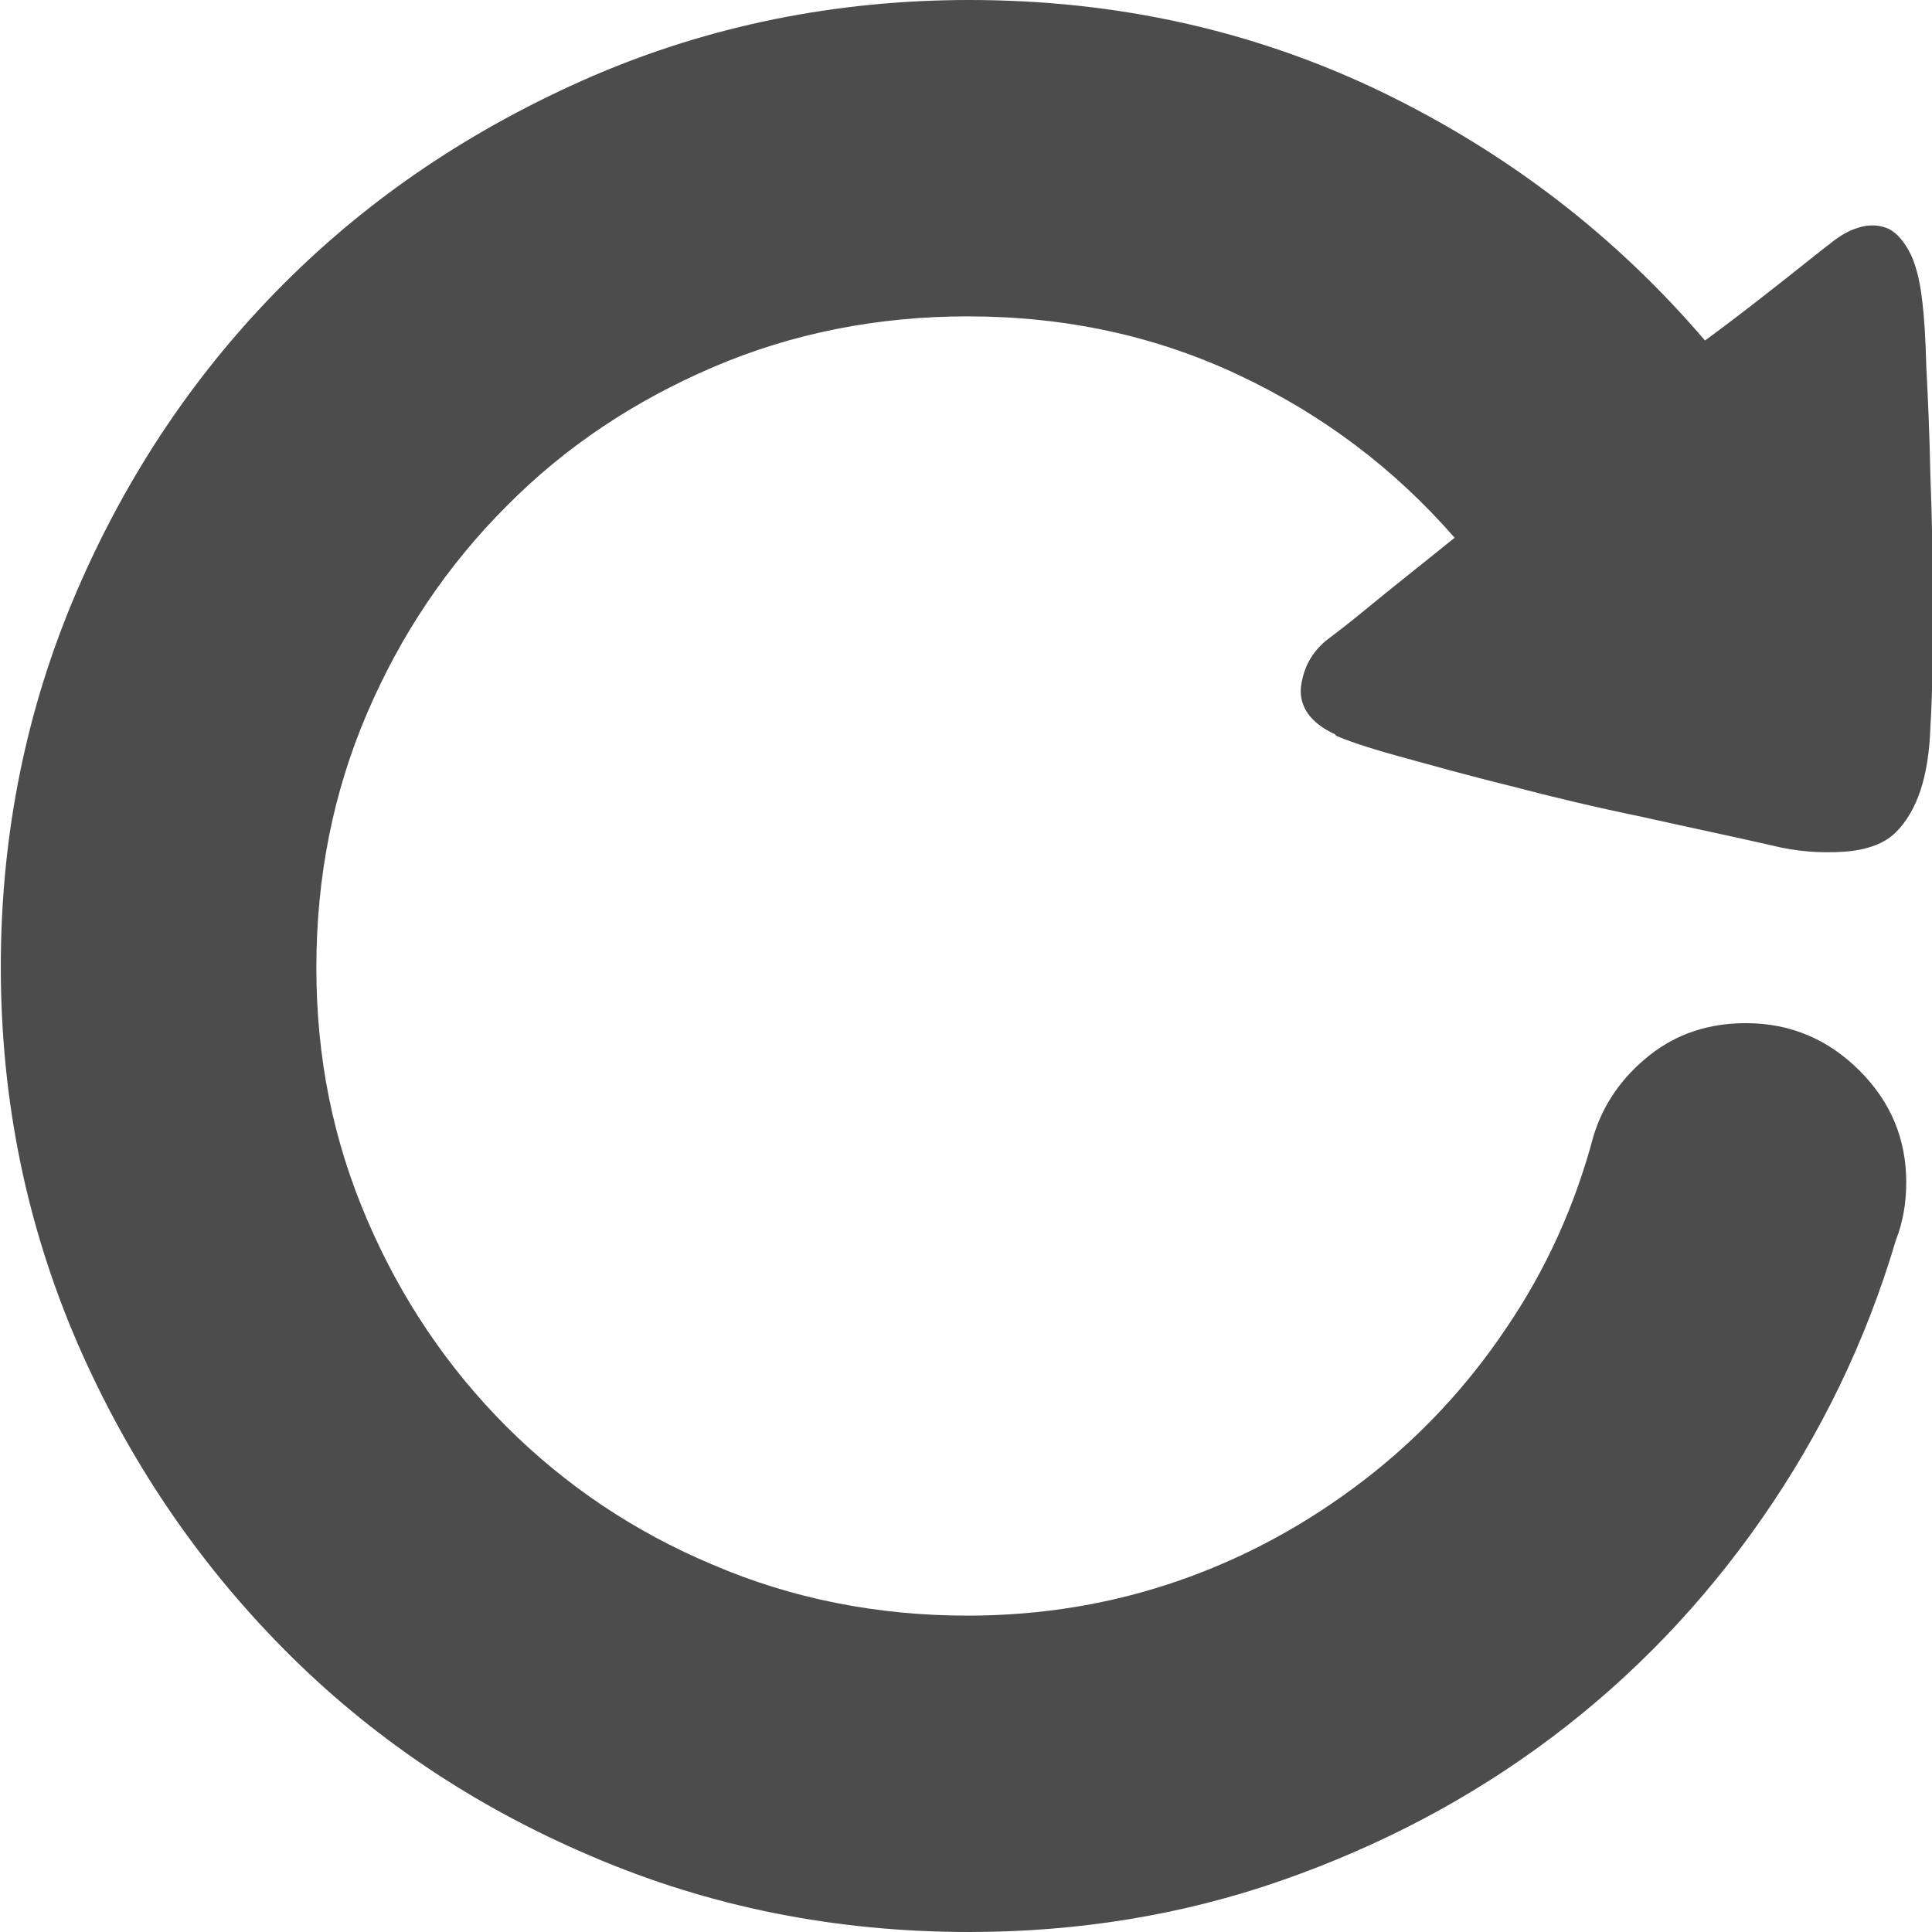
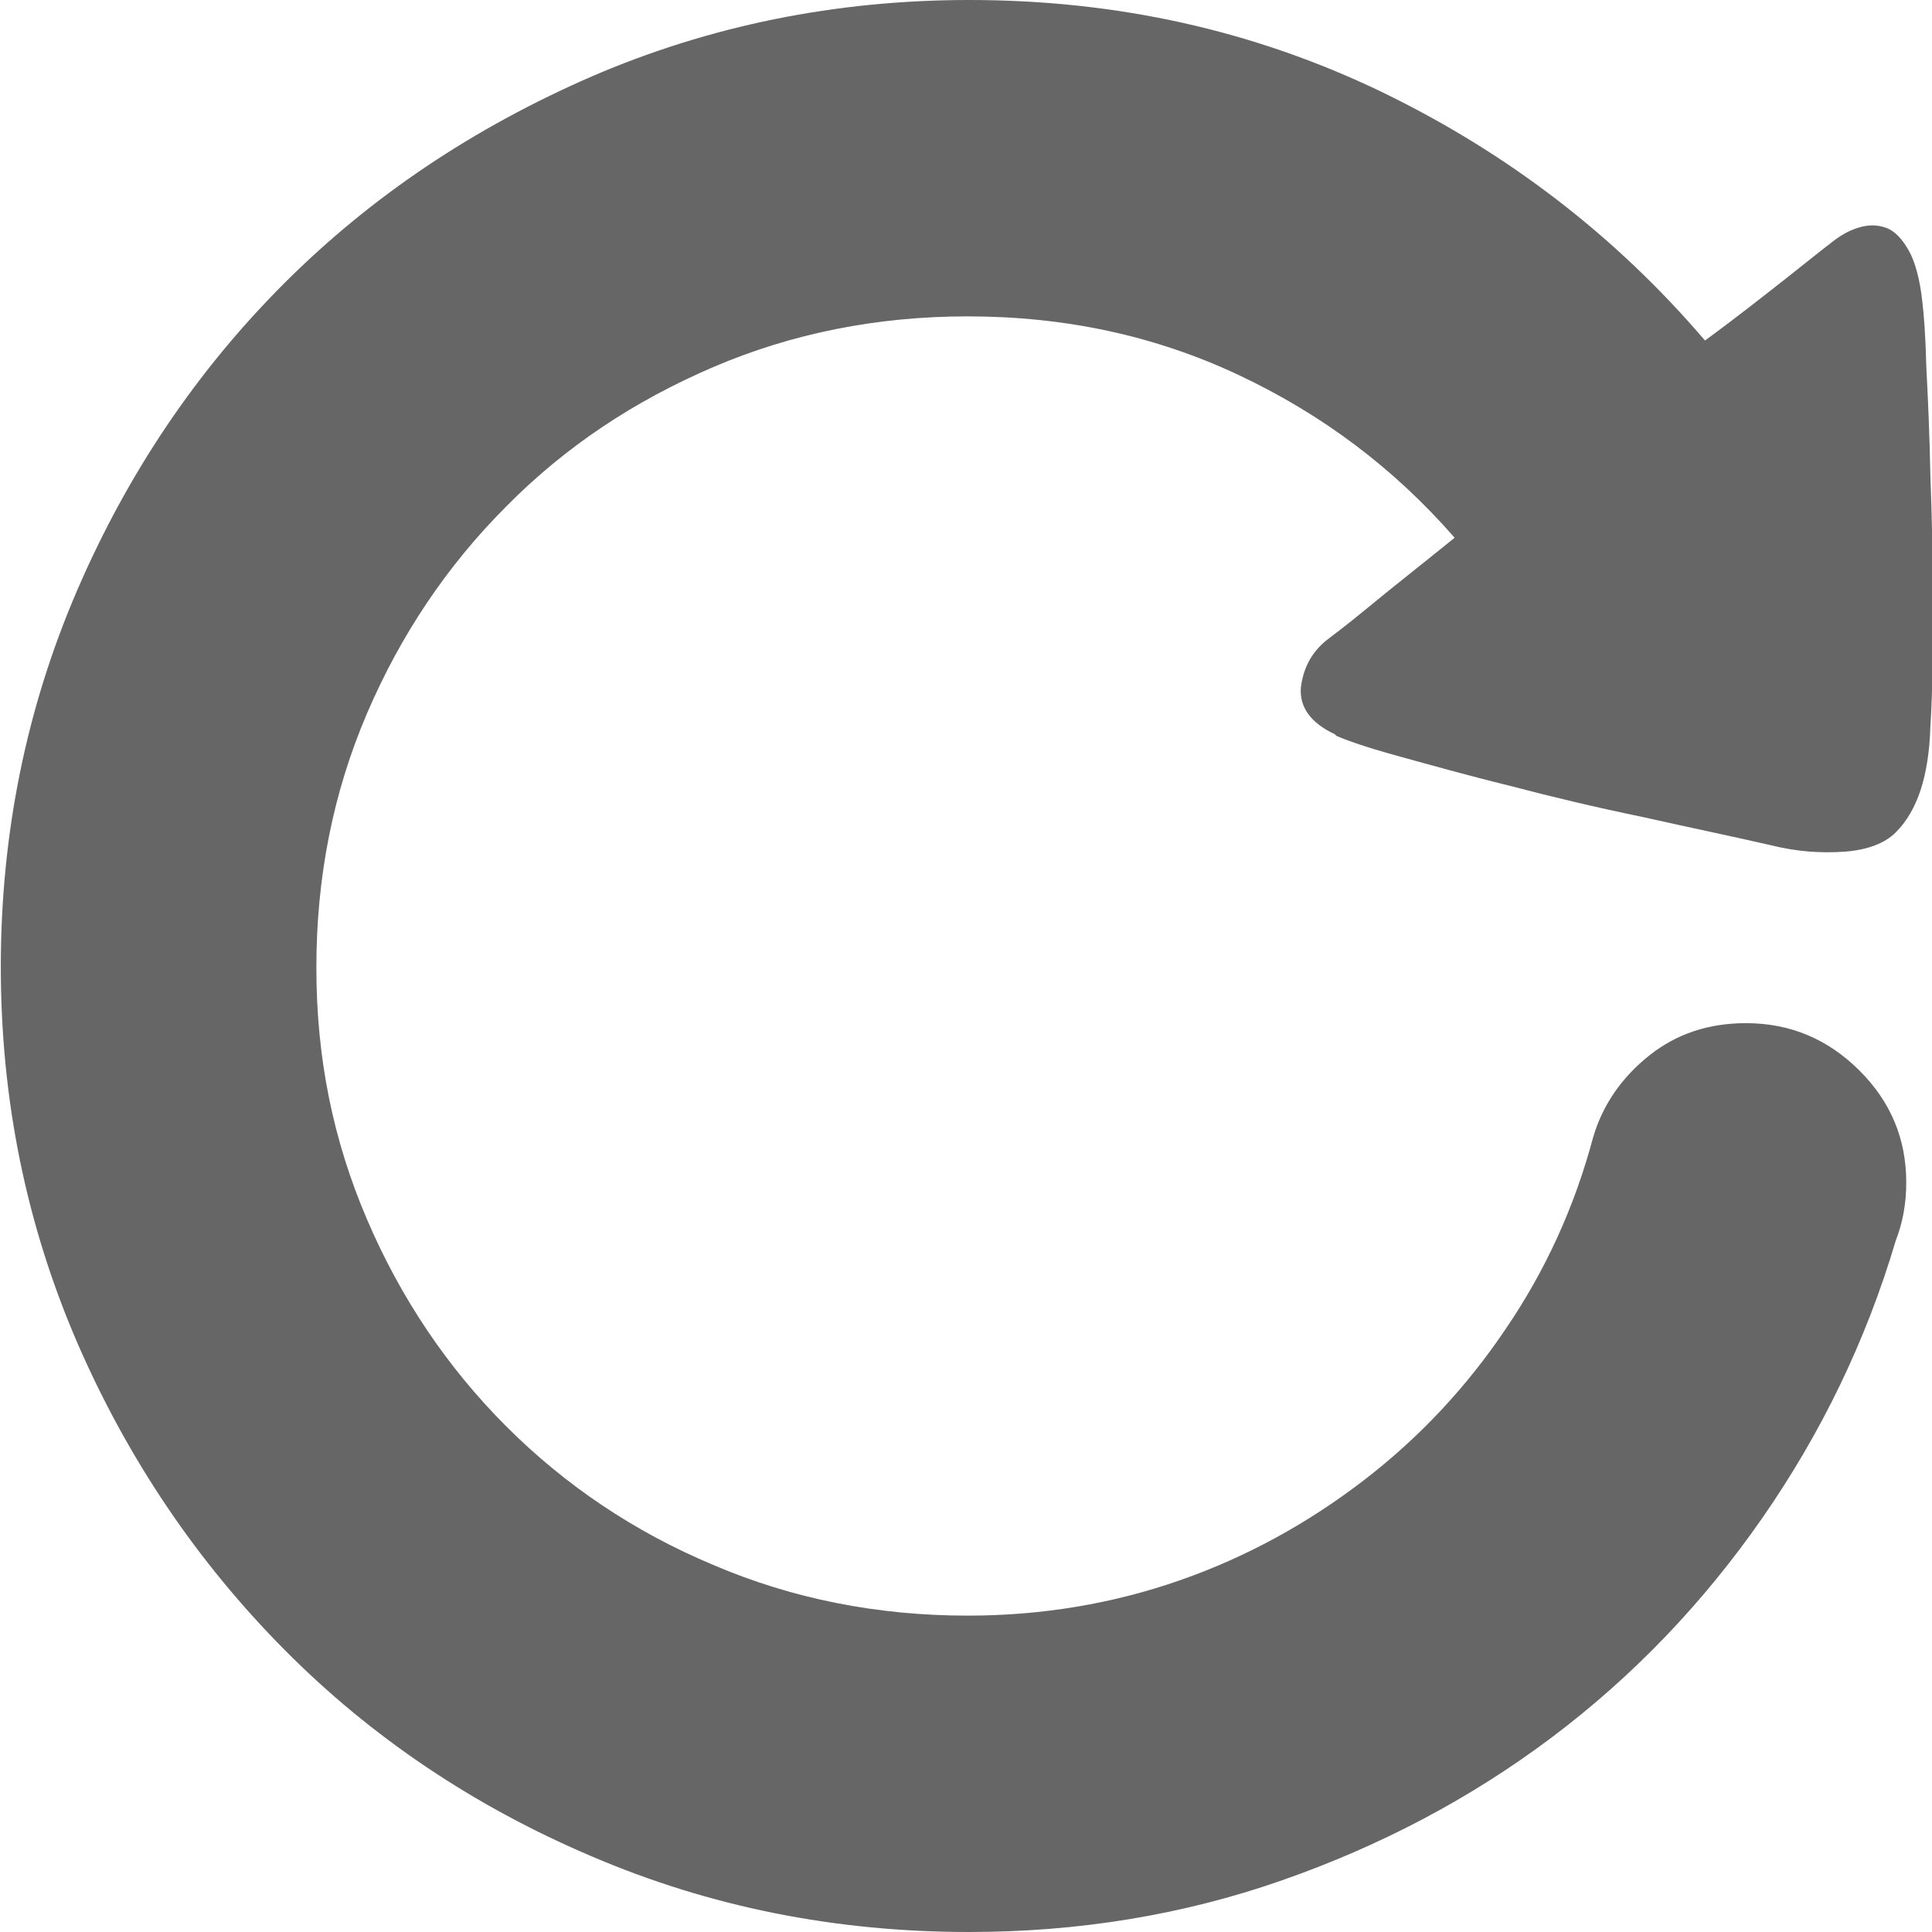
<svg xmlns="http://www.w3.org/2000/svg" id="Layer_1" viewBox="0 0 24 24">
  <defs>
-     <style>.cls-1{fill:#4c4c4c;}</style>
+     <style>.cls-1{fill:#666;}</style>
  </defs>
  <path class="cls-1" d="m16.58,9.12c-.3-.14-.44-.34-.42-.58.03-.24.13-.43.31-.58.05-.04.23-.17.52-.41s.66-.53,1.08-.87c-.75-.86-1.64-1.53-2.68-2.02-1.04-.49-2.16-.73-3.37-.73-1.12,0-2.18.21-3.16.63-.98.42-1.84.99-2.57,1.73-.73.73-1.31,1.59-1.73,2.57-.42.98-.63,2.03-.63,3.16s.21,2.15.63,3.13c.42.98,1,1.84,1.73,2.57.73.73,1.59,1.31,2.57,1.72.98.42,2.04.63,3.16.63.93,0,1.81-.15,2.64-.44s1.59-.71,2.28-1.24c.69-.53,1.28-1.16,1.77-1.89.49-.72.85-1.51,1.08-2.37.12-.41.36-.75.7-1.02.34-.27.74-.4,1.2-.4.55,0,1.02.2,1.41.59s.58.85.58,1.39c0,.25-.04.49-.13.72-.37,1.25-.93,2.4-1.66,3.45-.73,1.05-1.6,1.96-2.61,2.72-1.01.76-2.13,1.35-3.36,1.78-1.23.43-2.53.64-3.88.64-1.66,0-3.22-.31-4.69-.94-1.46-.62-2.74-1.48-3.82-2.57-1.08-1.09-1.94-2.36-2.57-3.81-.63-1.46-.95-3.01-.95-4.67s.32-3.22.95-4.68c.63-1.46,1.49-2.73,2.57-3.81,1.08-1.08,2.35-1.93,3.82-2.57,1.46-.63,3.03-.95,4.69-.95,1.84,0,3.54.38,5.12,1.14,1.57.76,2.91,1.79,4.02,3.09.41-.3.75-.57,1.03-.79.28-.22.45-.36.52-.41.11-.09.22-.16.35-.2.12-.04.24-.04.35,0s.2.14.28.28c.08.14.14.36.17.64.02.16.04.43.05.82.02.38.04.83.05,1.34.02.51.03,1.03.03,1.58s0,1.06-.03,1.54c-.02.61-.16,1.04-.43,1.31-.14.14-.36.22-.64.24-.29.02-.59,0-.91-.08-.48-.11-1.01-.22-1.59-.35-.58-.12-1.13-.25-1.66-.39-.53-.13-.99-.26-1.39-.37-.4-.11-.65-.2-.76-.25h0Z" />
</svg>
